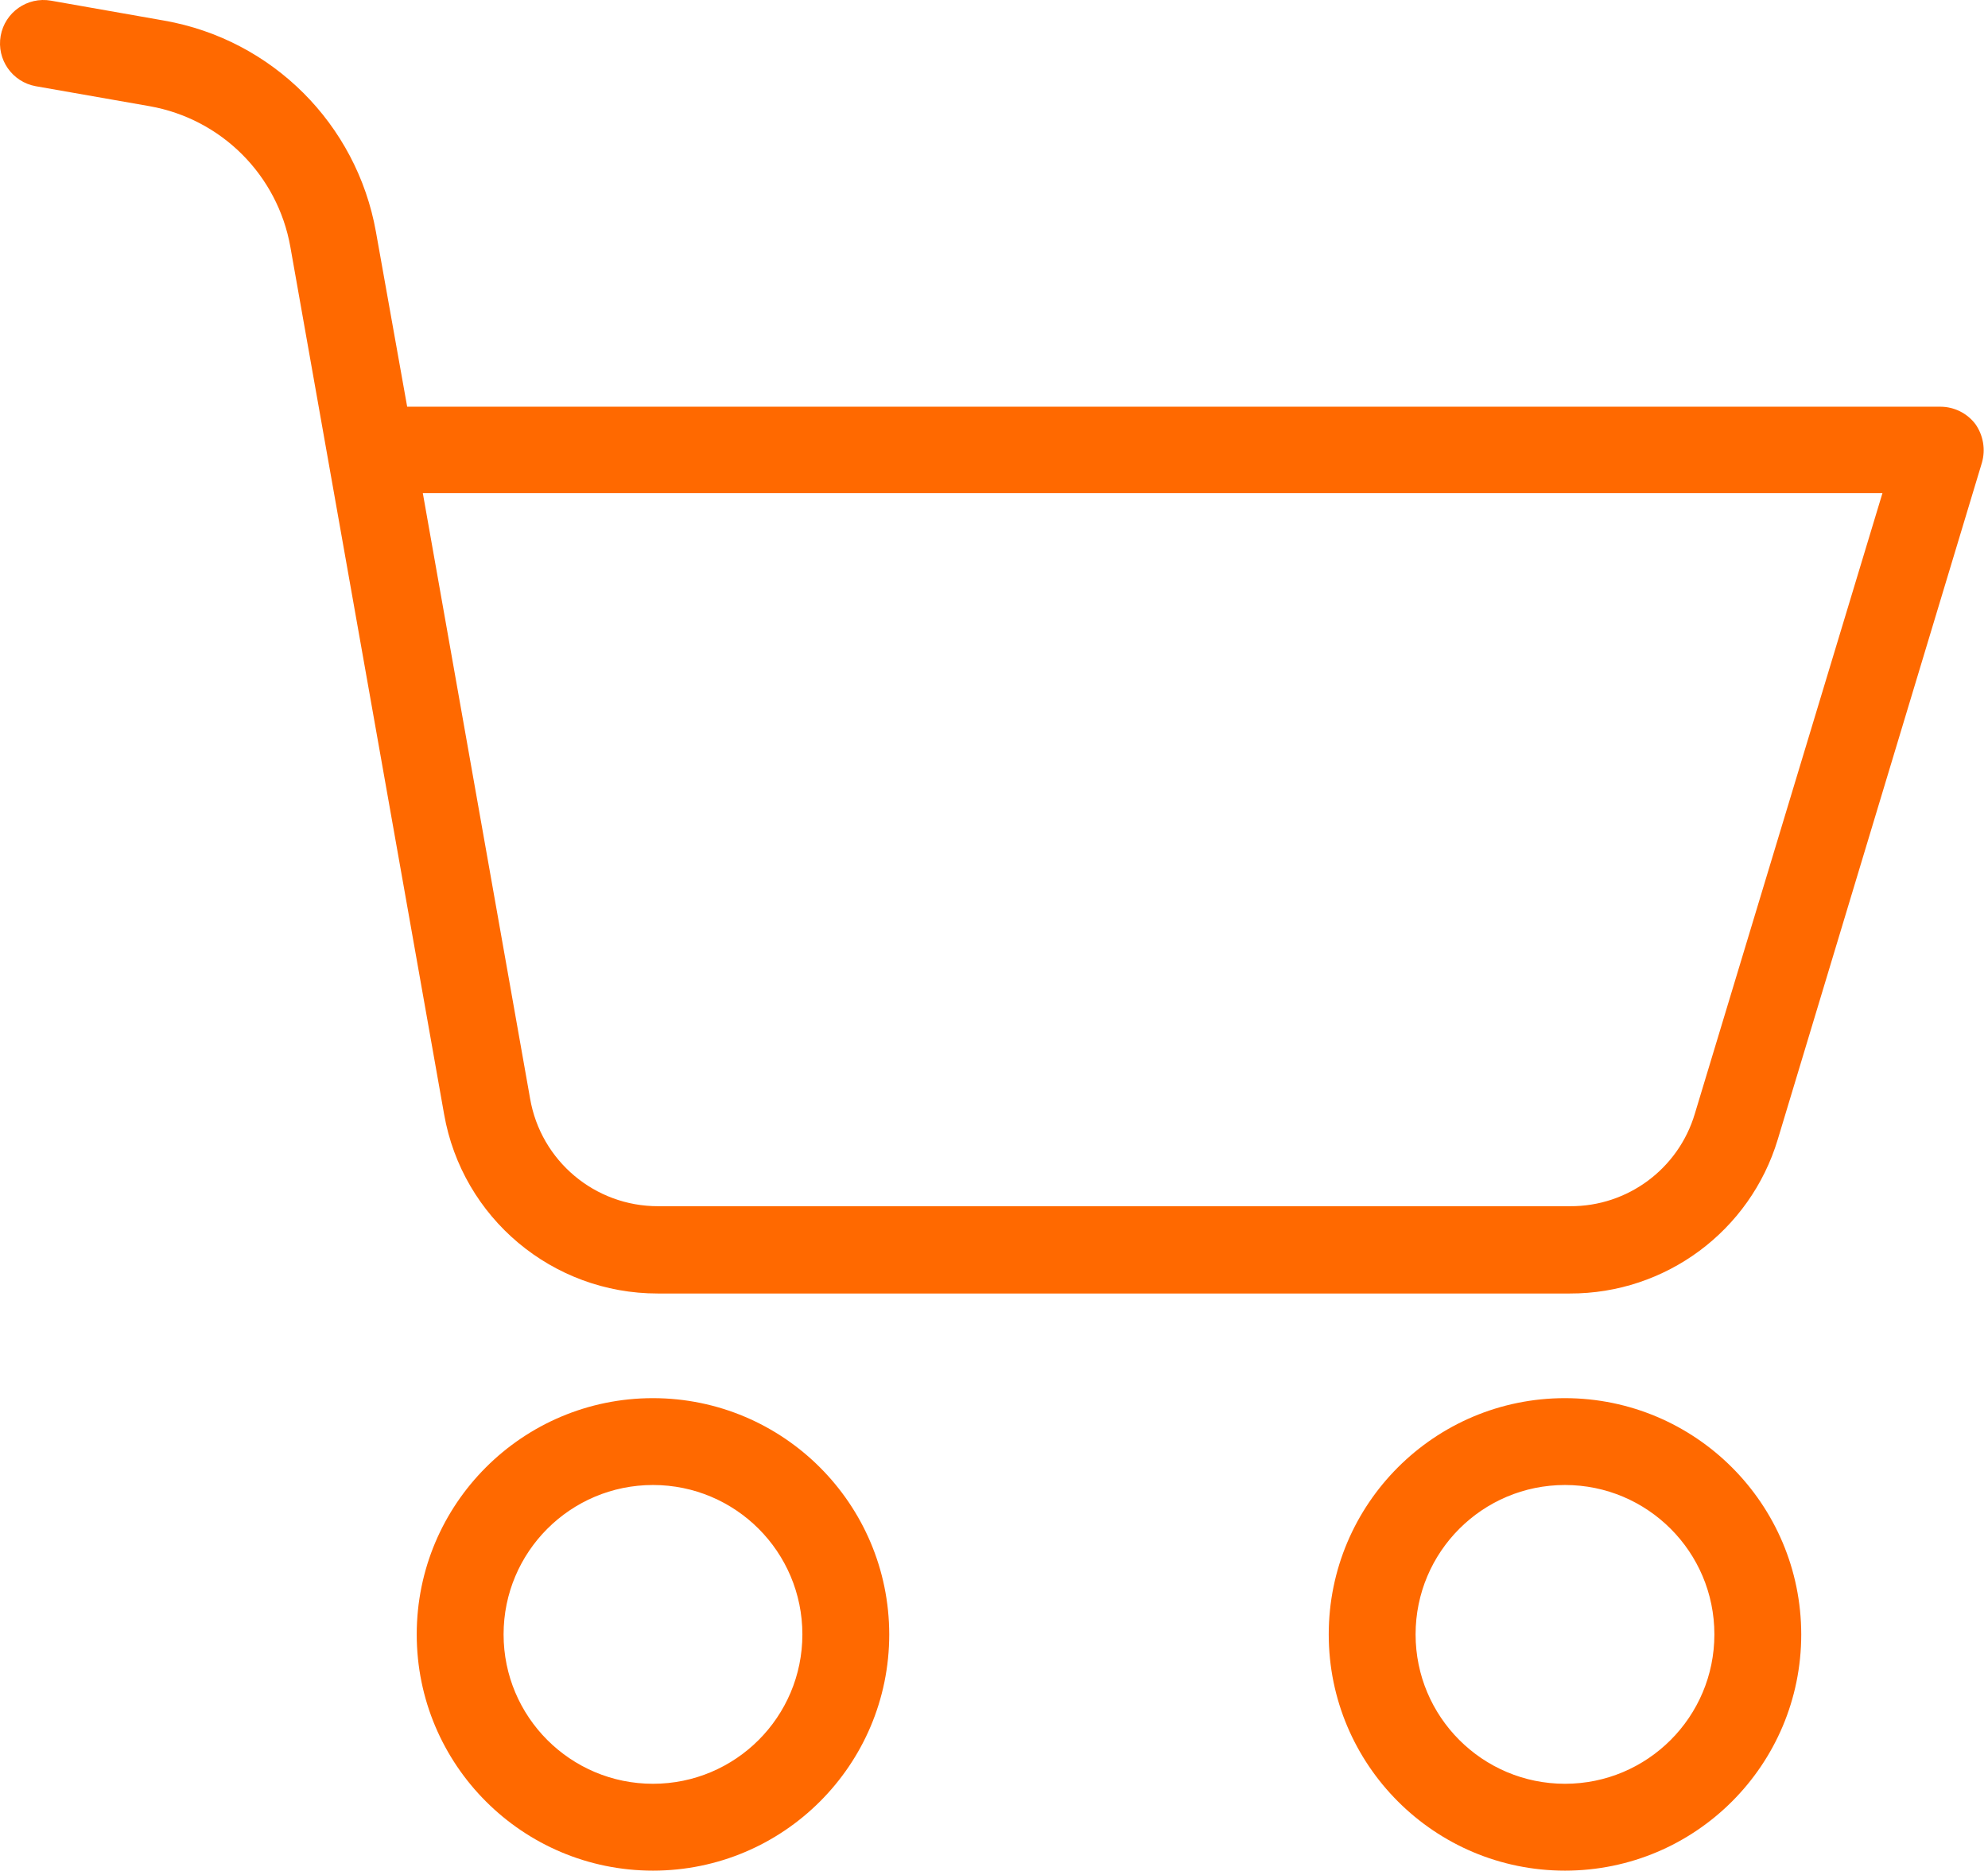
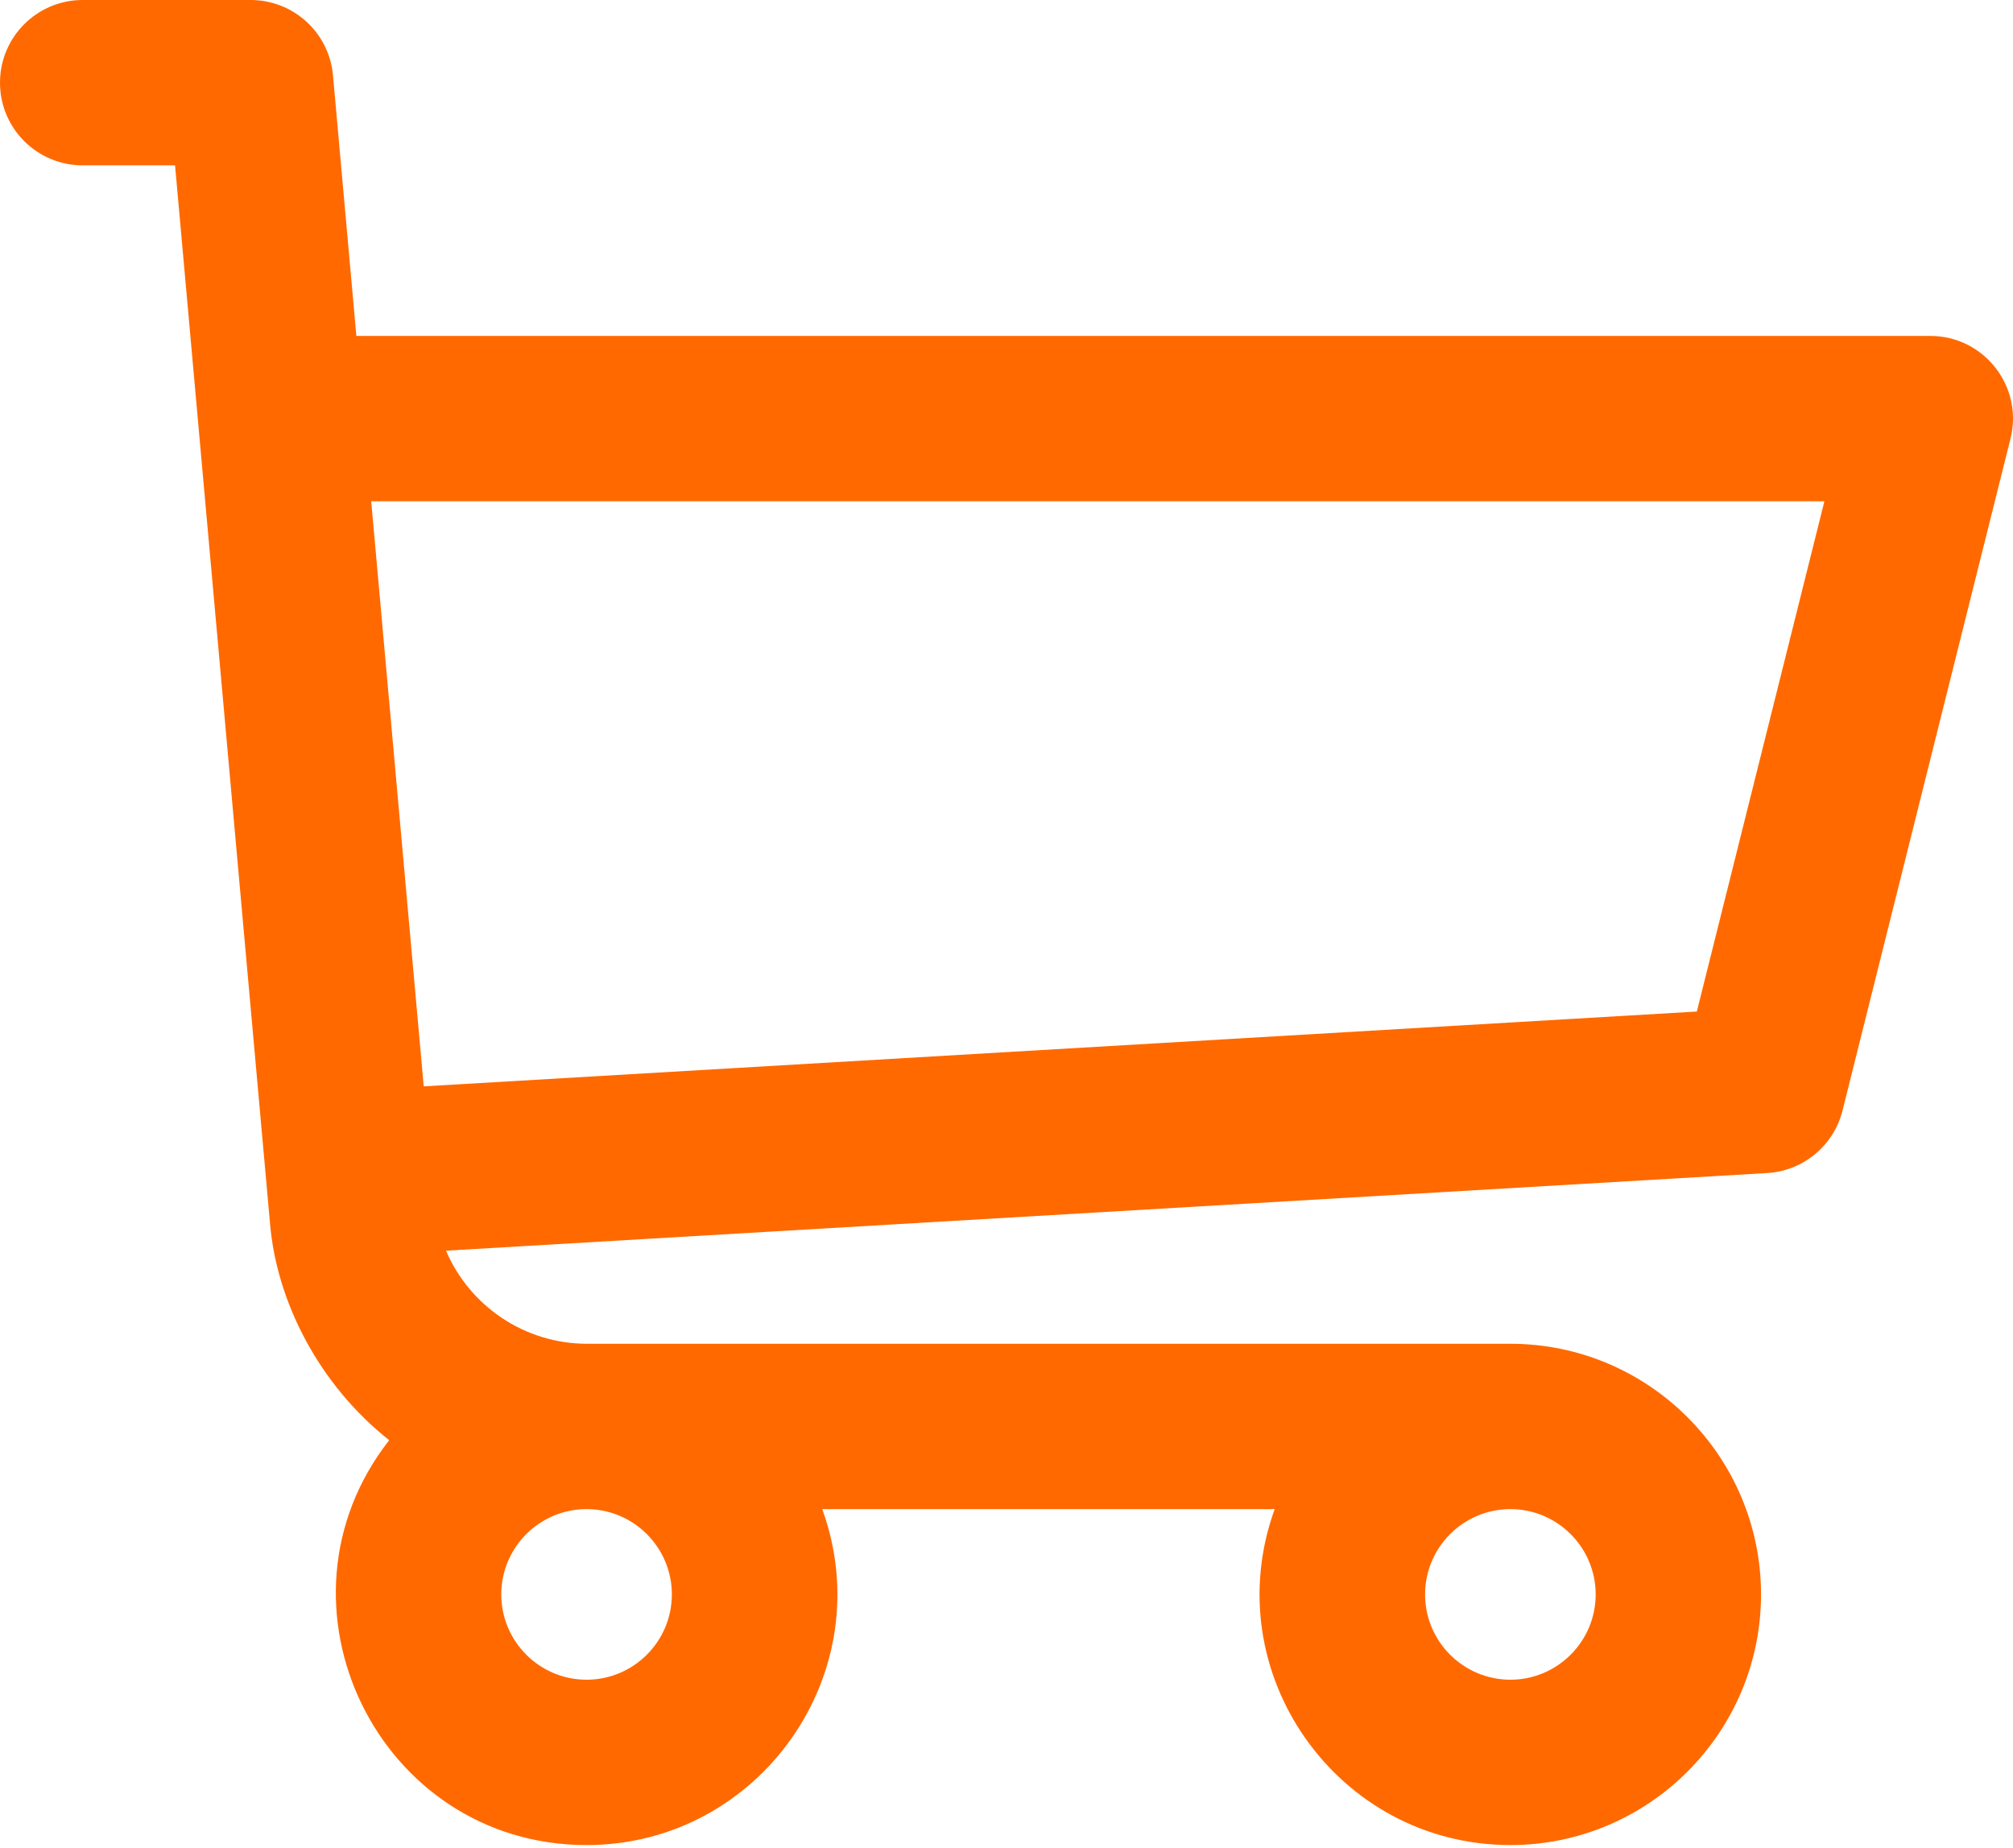
- <svg xmlns="http://www.w3.org/2000/svg" width="457" height="431" viewBox="0 0 457 431" fill="none">
-   <path d="M150.109 321.419C120.112 321.419 95.797 345.734 95.797 375.731C95.797 405.724 120.112 430.039 150.109 430.039C180.102 430.039 204.417 405.724 204.417 375.731C204.386 345.749 180.09 321.45 150.109 321.419V321.419ZM150.109 410.072C131.14 410.072 115.764 394.695 115.764 375.731C115.764 356.762 131.14 341.385 150.109 341.385C169.073 341.385 184.45 356.762 184.45 375.731C184.45 394.695 169.073 410.072 150.109 410.072V410.072Z" fill="#FF6900" />
-   <path d="M446.116 93.501H93.601L86.414 53.267C81.984 28.5 62.571 9.126 37.796 4.746L11.738 0.156C6.305 -0.811 1.122 2.812 0.155 8.24C-0.808 13.673 2.811 18.856 8.243 19.823L34.399 24.413C50.903 27.338 63.823 40.258 66.748 56.761L102.087 256.129C106.26 279.984 126.987 297.384 151.205 297.361H360.856C382.882 297.427 402.334 283.01 408.679 261.92L455.6 106.378C456.47 103.344 455.92 100.076 454.103 97.494C452.204 94.995 449.252 93.52 446.116 93.501V93.501ZM389.609 256.027C385.842 268.694 374.17 277.359 360.957 277.293H151.306C136.764 277.332 124.316 266.869 121.855 252.533L97.197 113.366H432.736L389.609 256.027Z" fill="#FF6900" />
-   <path d="M359.76 321.419C329.763 321.419 305.448 345.734 305.448 375.731C305.448 405.724 329.763 430.039 359.76 430.039C389.753 430.039 414.068 405.724 414.068 375.731C414.037 345.749 389.741 321.45 359.76 321.419V321.419ZM359.76 410.072C340.792 410.072 325.415 394.695 325.415 375.731C325.415 356.762 340.792 341.385 359.76 341.385C378.724 341.385 394.101 356.762 394.101 375.731C394.101 394.695 378.724 410.072 359.76 410.072V410.072Z" fill="#FF6900" />
+ <svg xmlns="http://www.w3.org/2000/svg" width="512" height="470" viewBox="0 0 512 470" fill="none">
+   <path d="M490.964 85.44H90.642L84.692 19.148C83.718 8.307 74.633 0 63.749 0H21.027C9.414 0 0 9.414 0 21.027C0 32.64 9.414 42.054 21.027 42.054H44.525C57.367 185.12 24.178 -184.652 68.709 311.489C70.425 330.908 80.918 351.98 98.993 366.298C66.404 407.915 96.18 469.269 149.191 469.269C193.19 469.269 224.223 425.387 209.134 383.825H324.218C309.149 425.334 340.114 469.269 384.161 469.269C419.312 469.269 447.91 440.671 447.91 405.52C447.91 370.369 419.312 341.772 384.161 341.772H149.334C133.361 341.772 119.442 332.135 113.435 318.095L449.474 298.346C458.648 297.807 466.409 291.371 468.639 282.455L511.364 111.566C514.676 98.315 504.646 85.44 490.964 85.44V85.44ZM149.191 427.215C137.23 427.215 127.498 417.483 127.498 405.52C127.498 393.558 137.23 383.825 149.191 383.825C161.154 383.825 170.886 393.558 170.886 405.52C170.886 417.483 161.154 427.215 149.191 427.215ZM384.16 427.215C372.198 427.215 362.465 417.483 362.465 405.52C362.465 393.558 372.198 383.825 384.16 383.825C396.122 383.825 405.855 393.558 405.855 405.52C405.855 417.483 396.122 427.215 384.16 427.215ZM431.587 257.271L107.774 276.301L94.417 127.493H464.033L431.587 257.271Z" fill="#FF6900" />
</svg>
